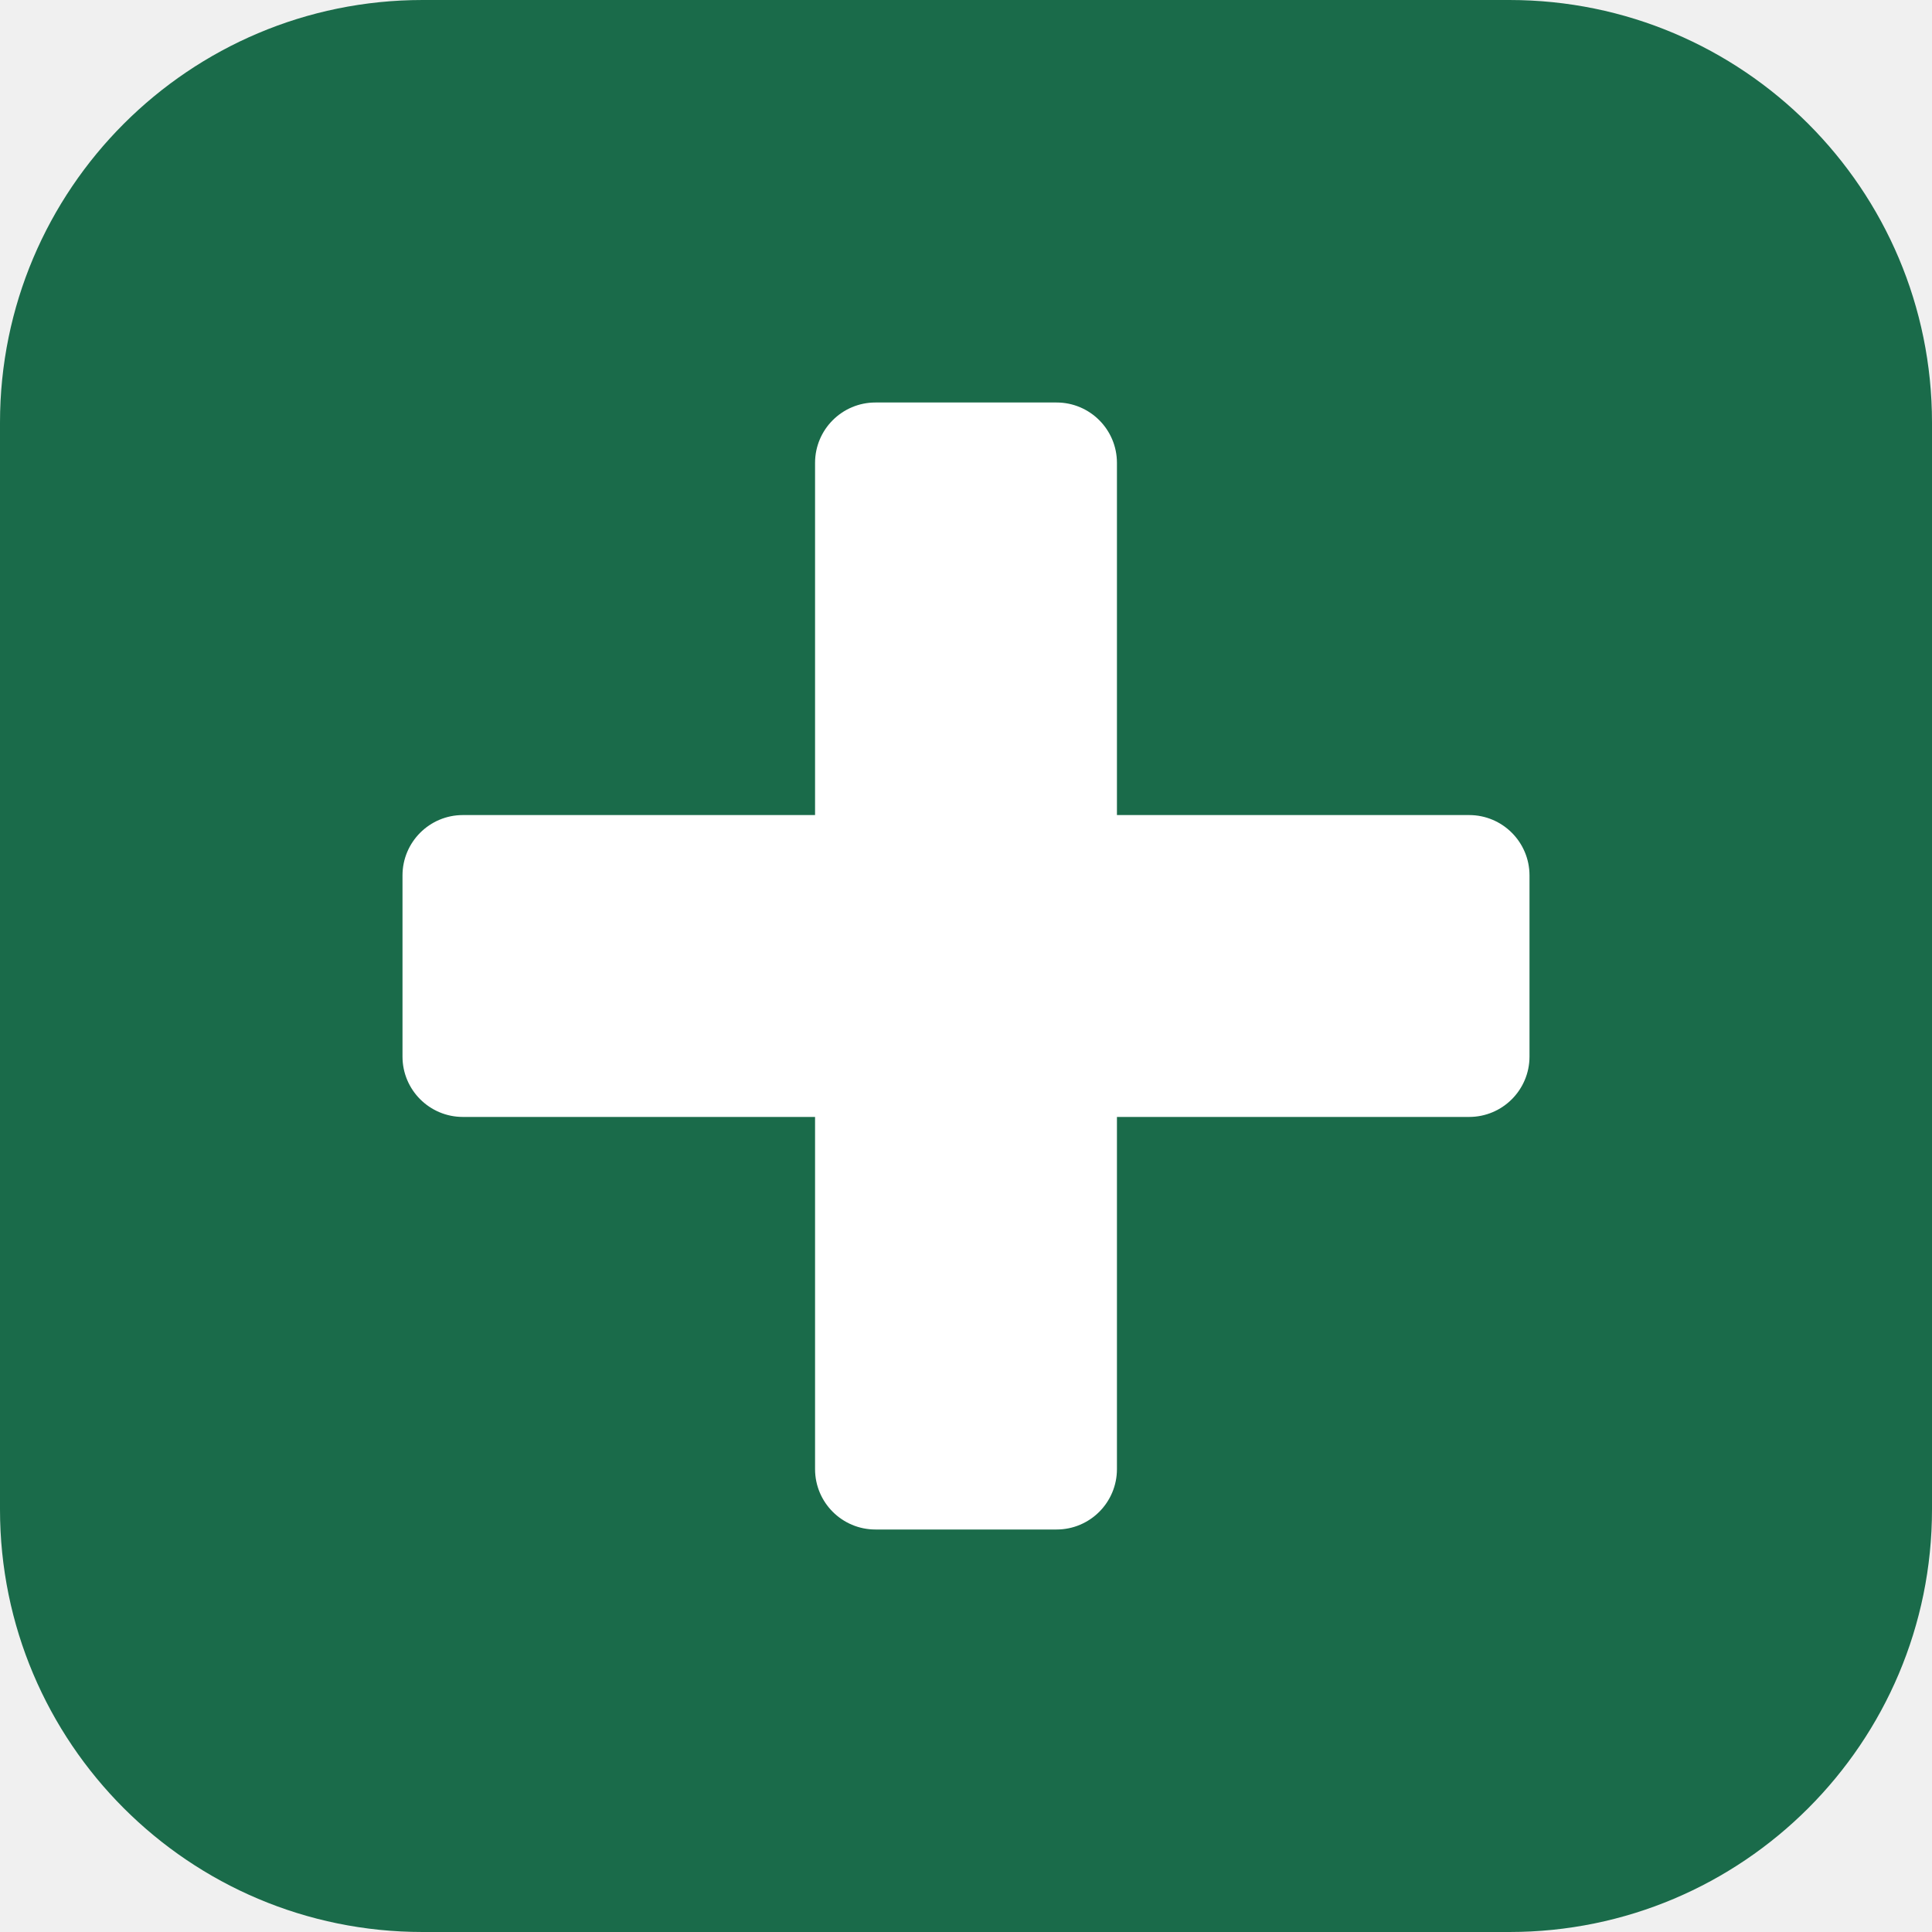
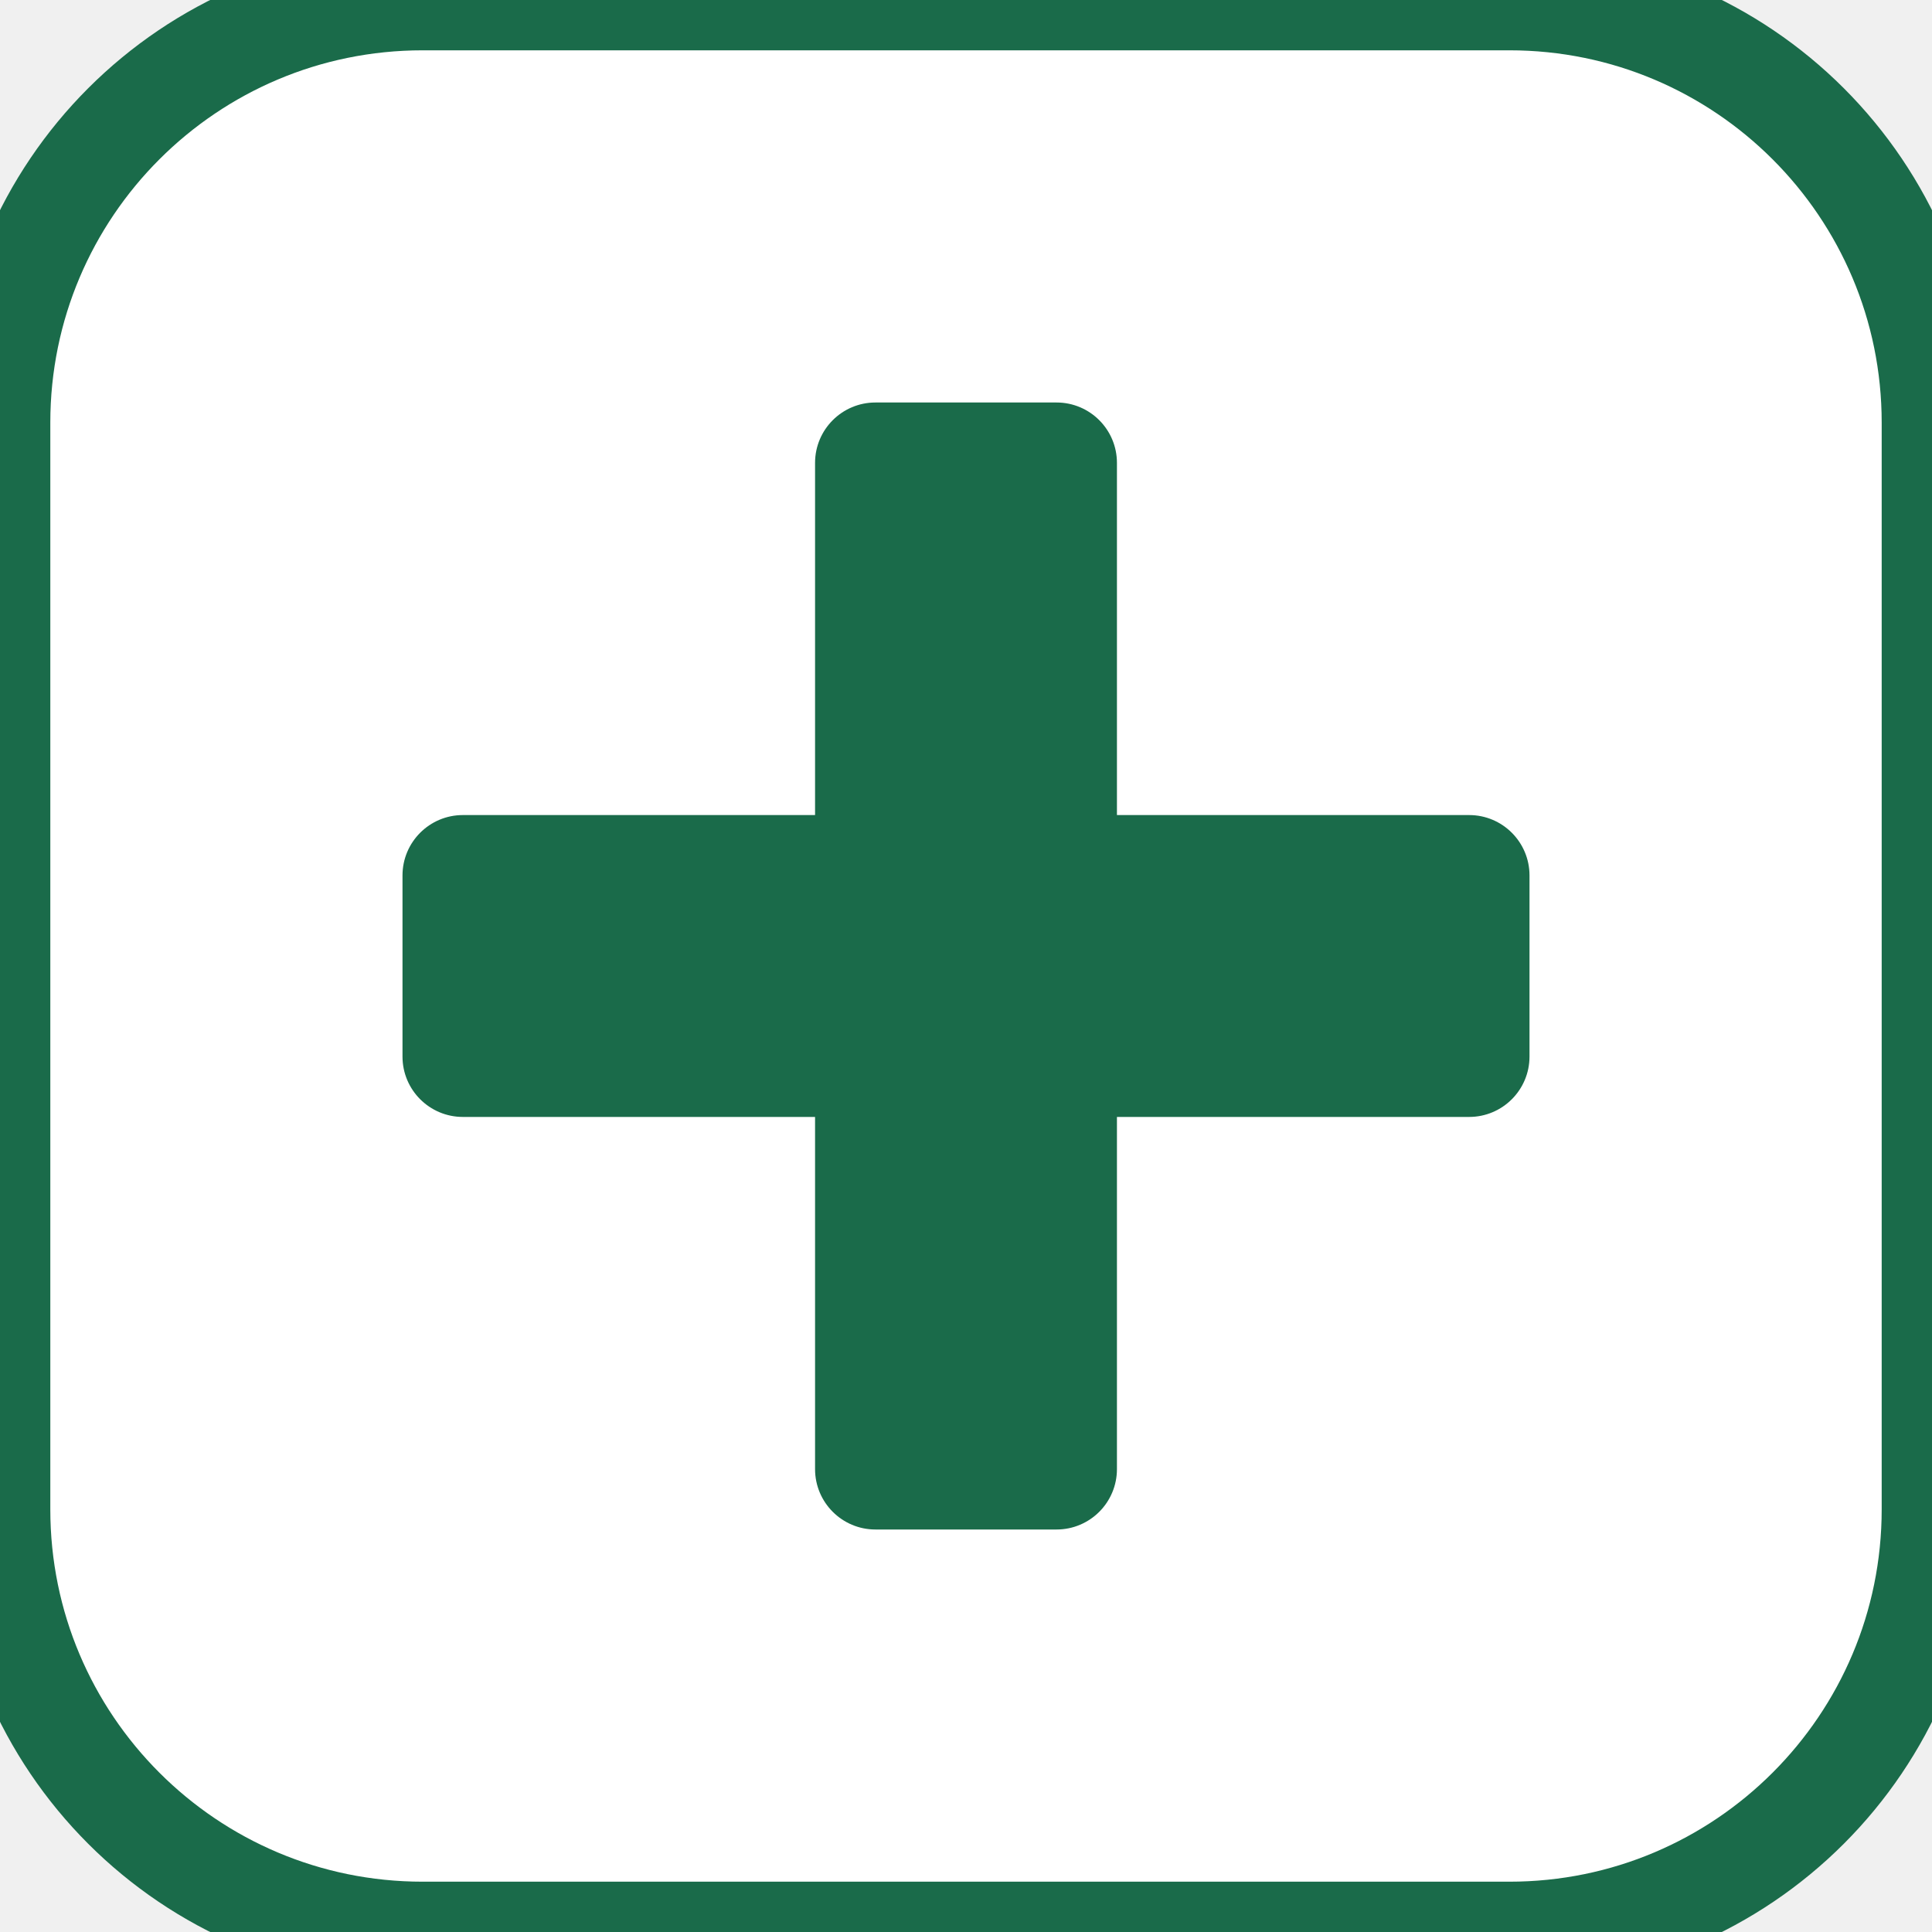
<svg xmlns="http://www.w3.org/2000/svg" viewBox="0 0 192 192">
-   <rect width="192" height="192" rx="42" fill="#1a6b4a" />
-   <rect x="40" y="81" width="112" height="30" rx="6" fill="#ffffff" />
-   <rect x="81" y="40" width="30" height="112" rx="6" fill="#ffffff" />
+   <rect width="192" height="192" rx="42" fill="#ffffff" stroke="#1a6b4a" stroke-width="10" />
+   <rect x="40" y="81" width="112" height="30" rx="6" fill="#1a6b4a" />
+   <rect x="81" y="40" width="30" height="112" rx="6" fill="#1a6b4a" />
</svg>
